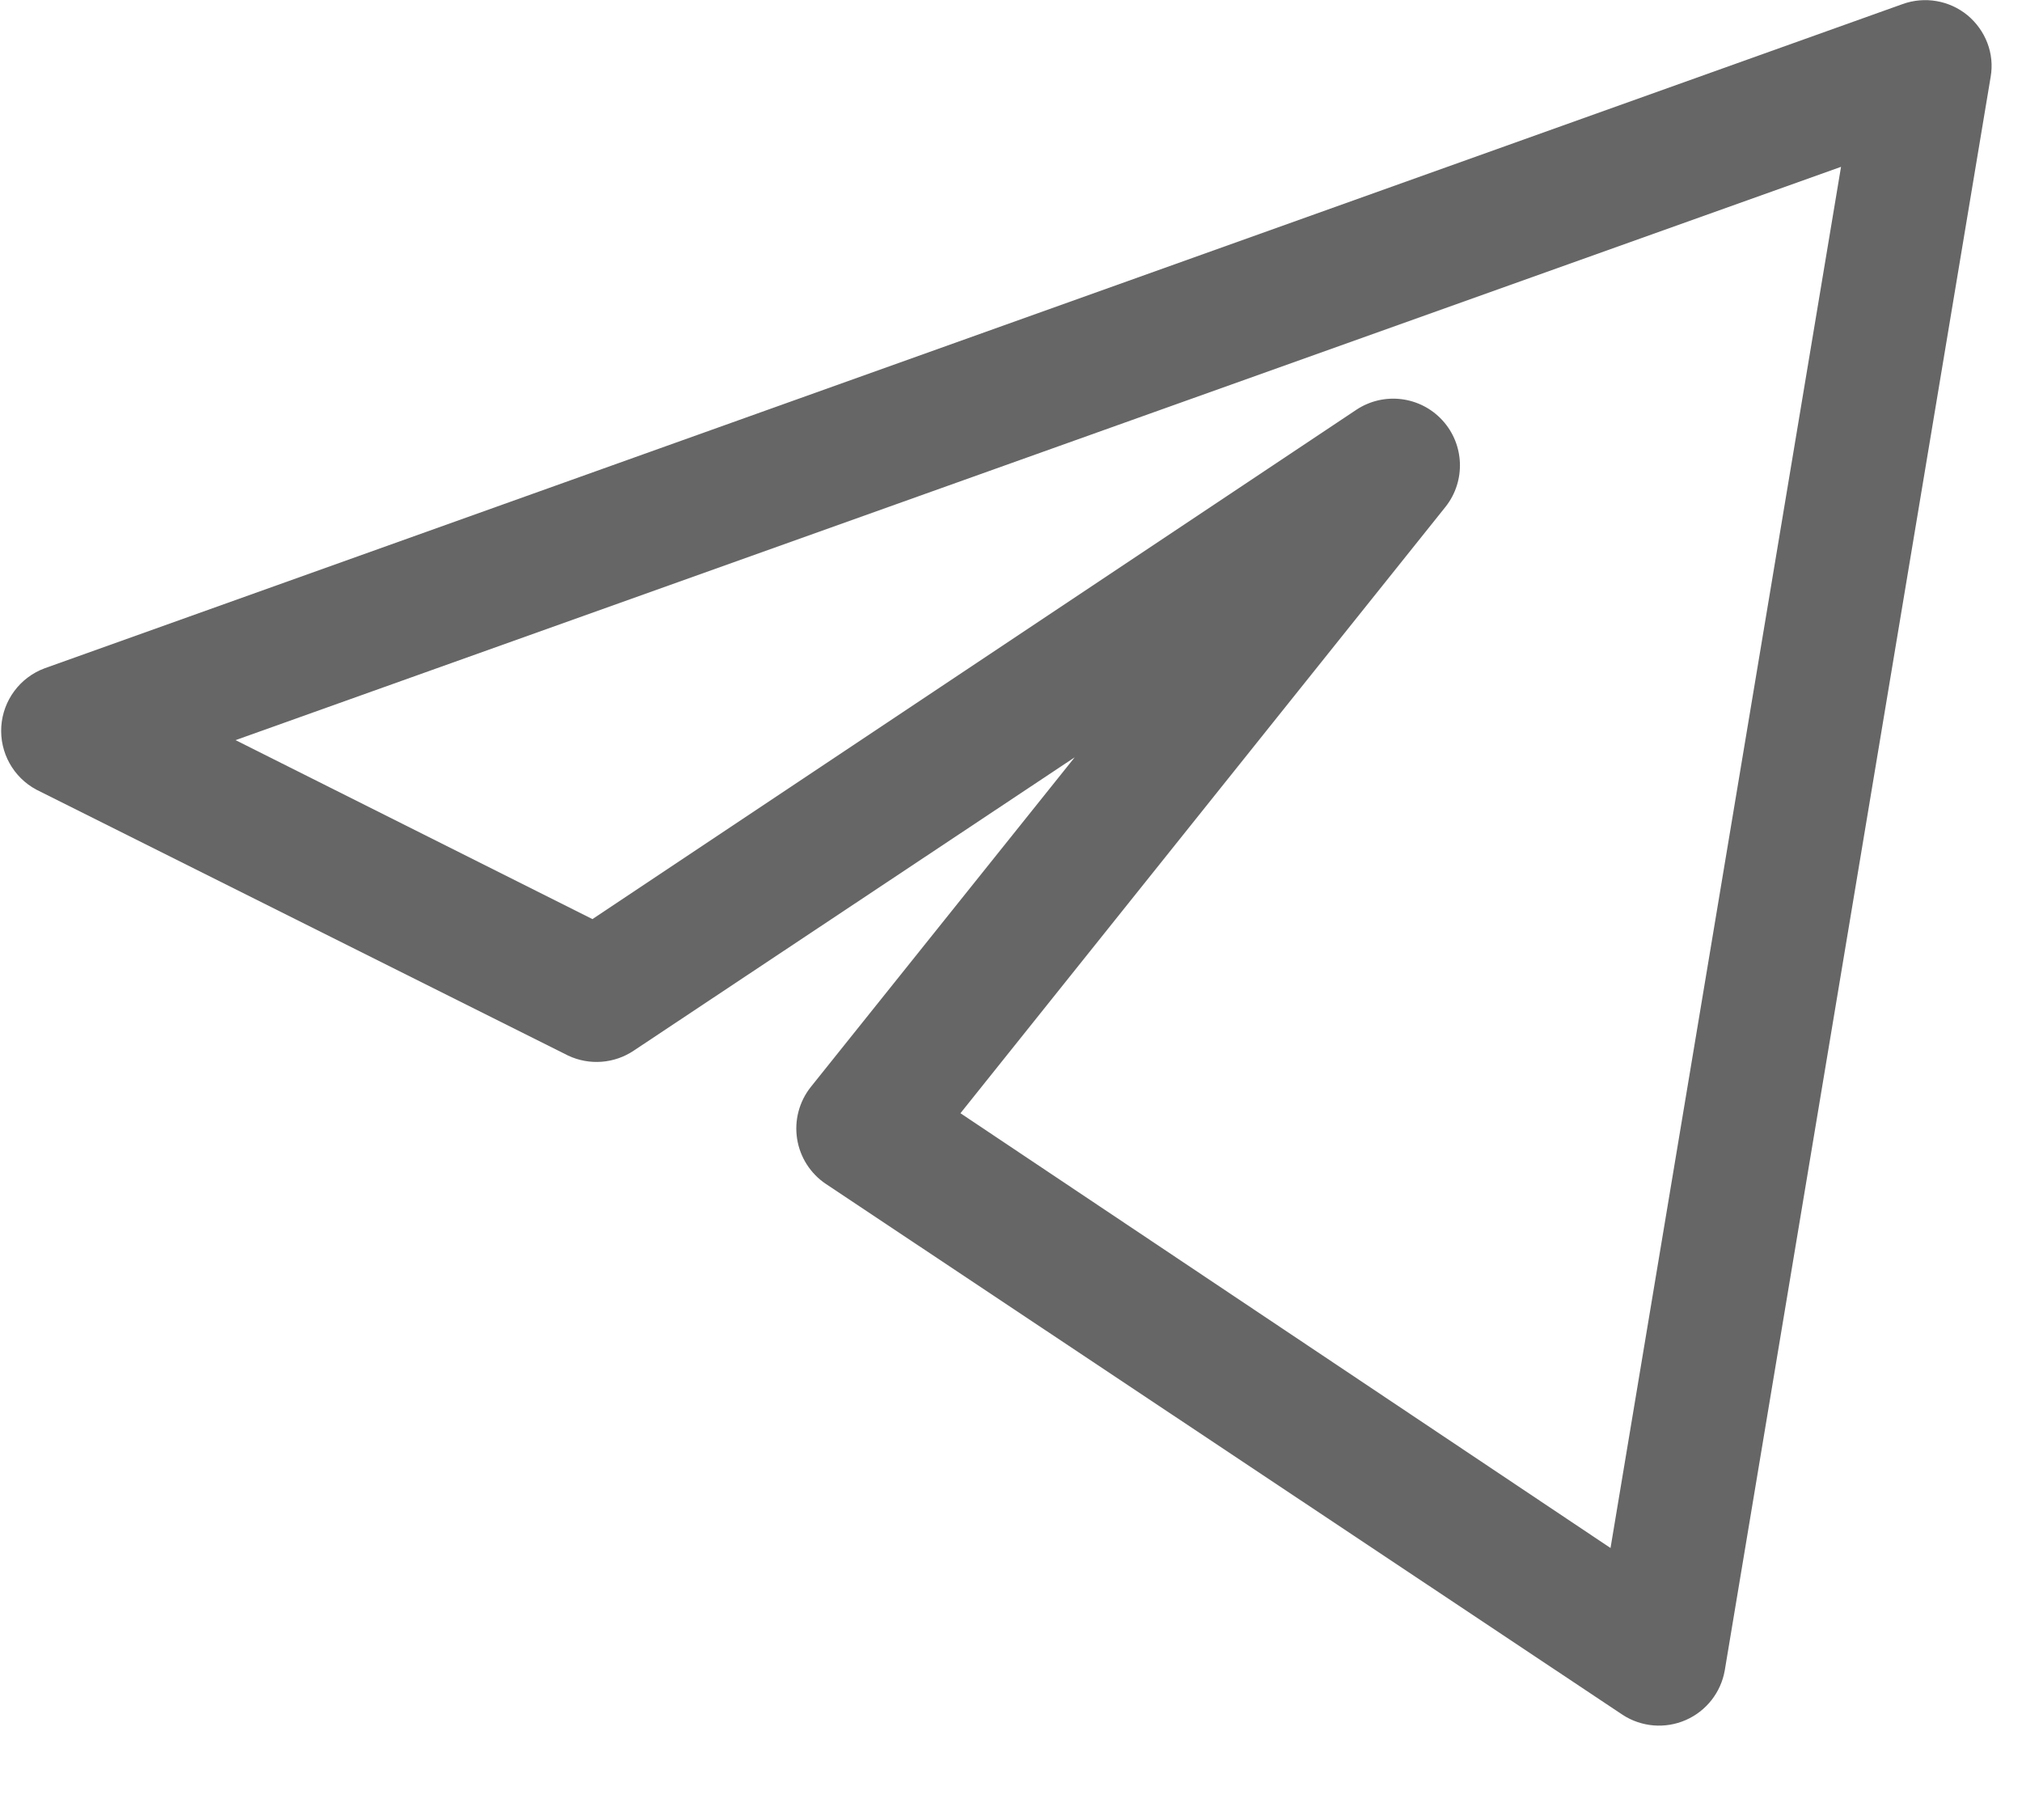
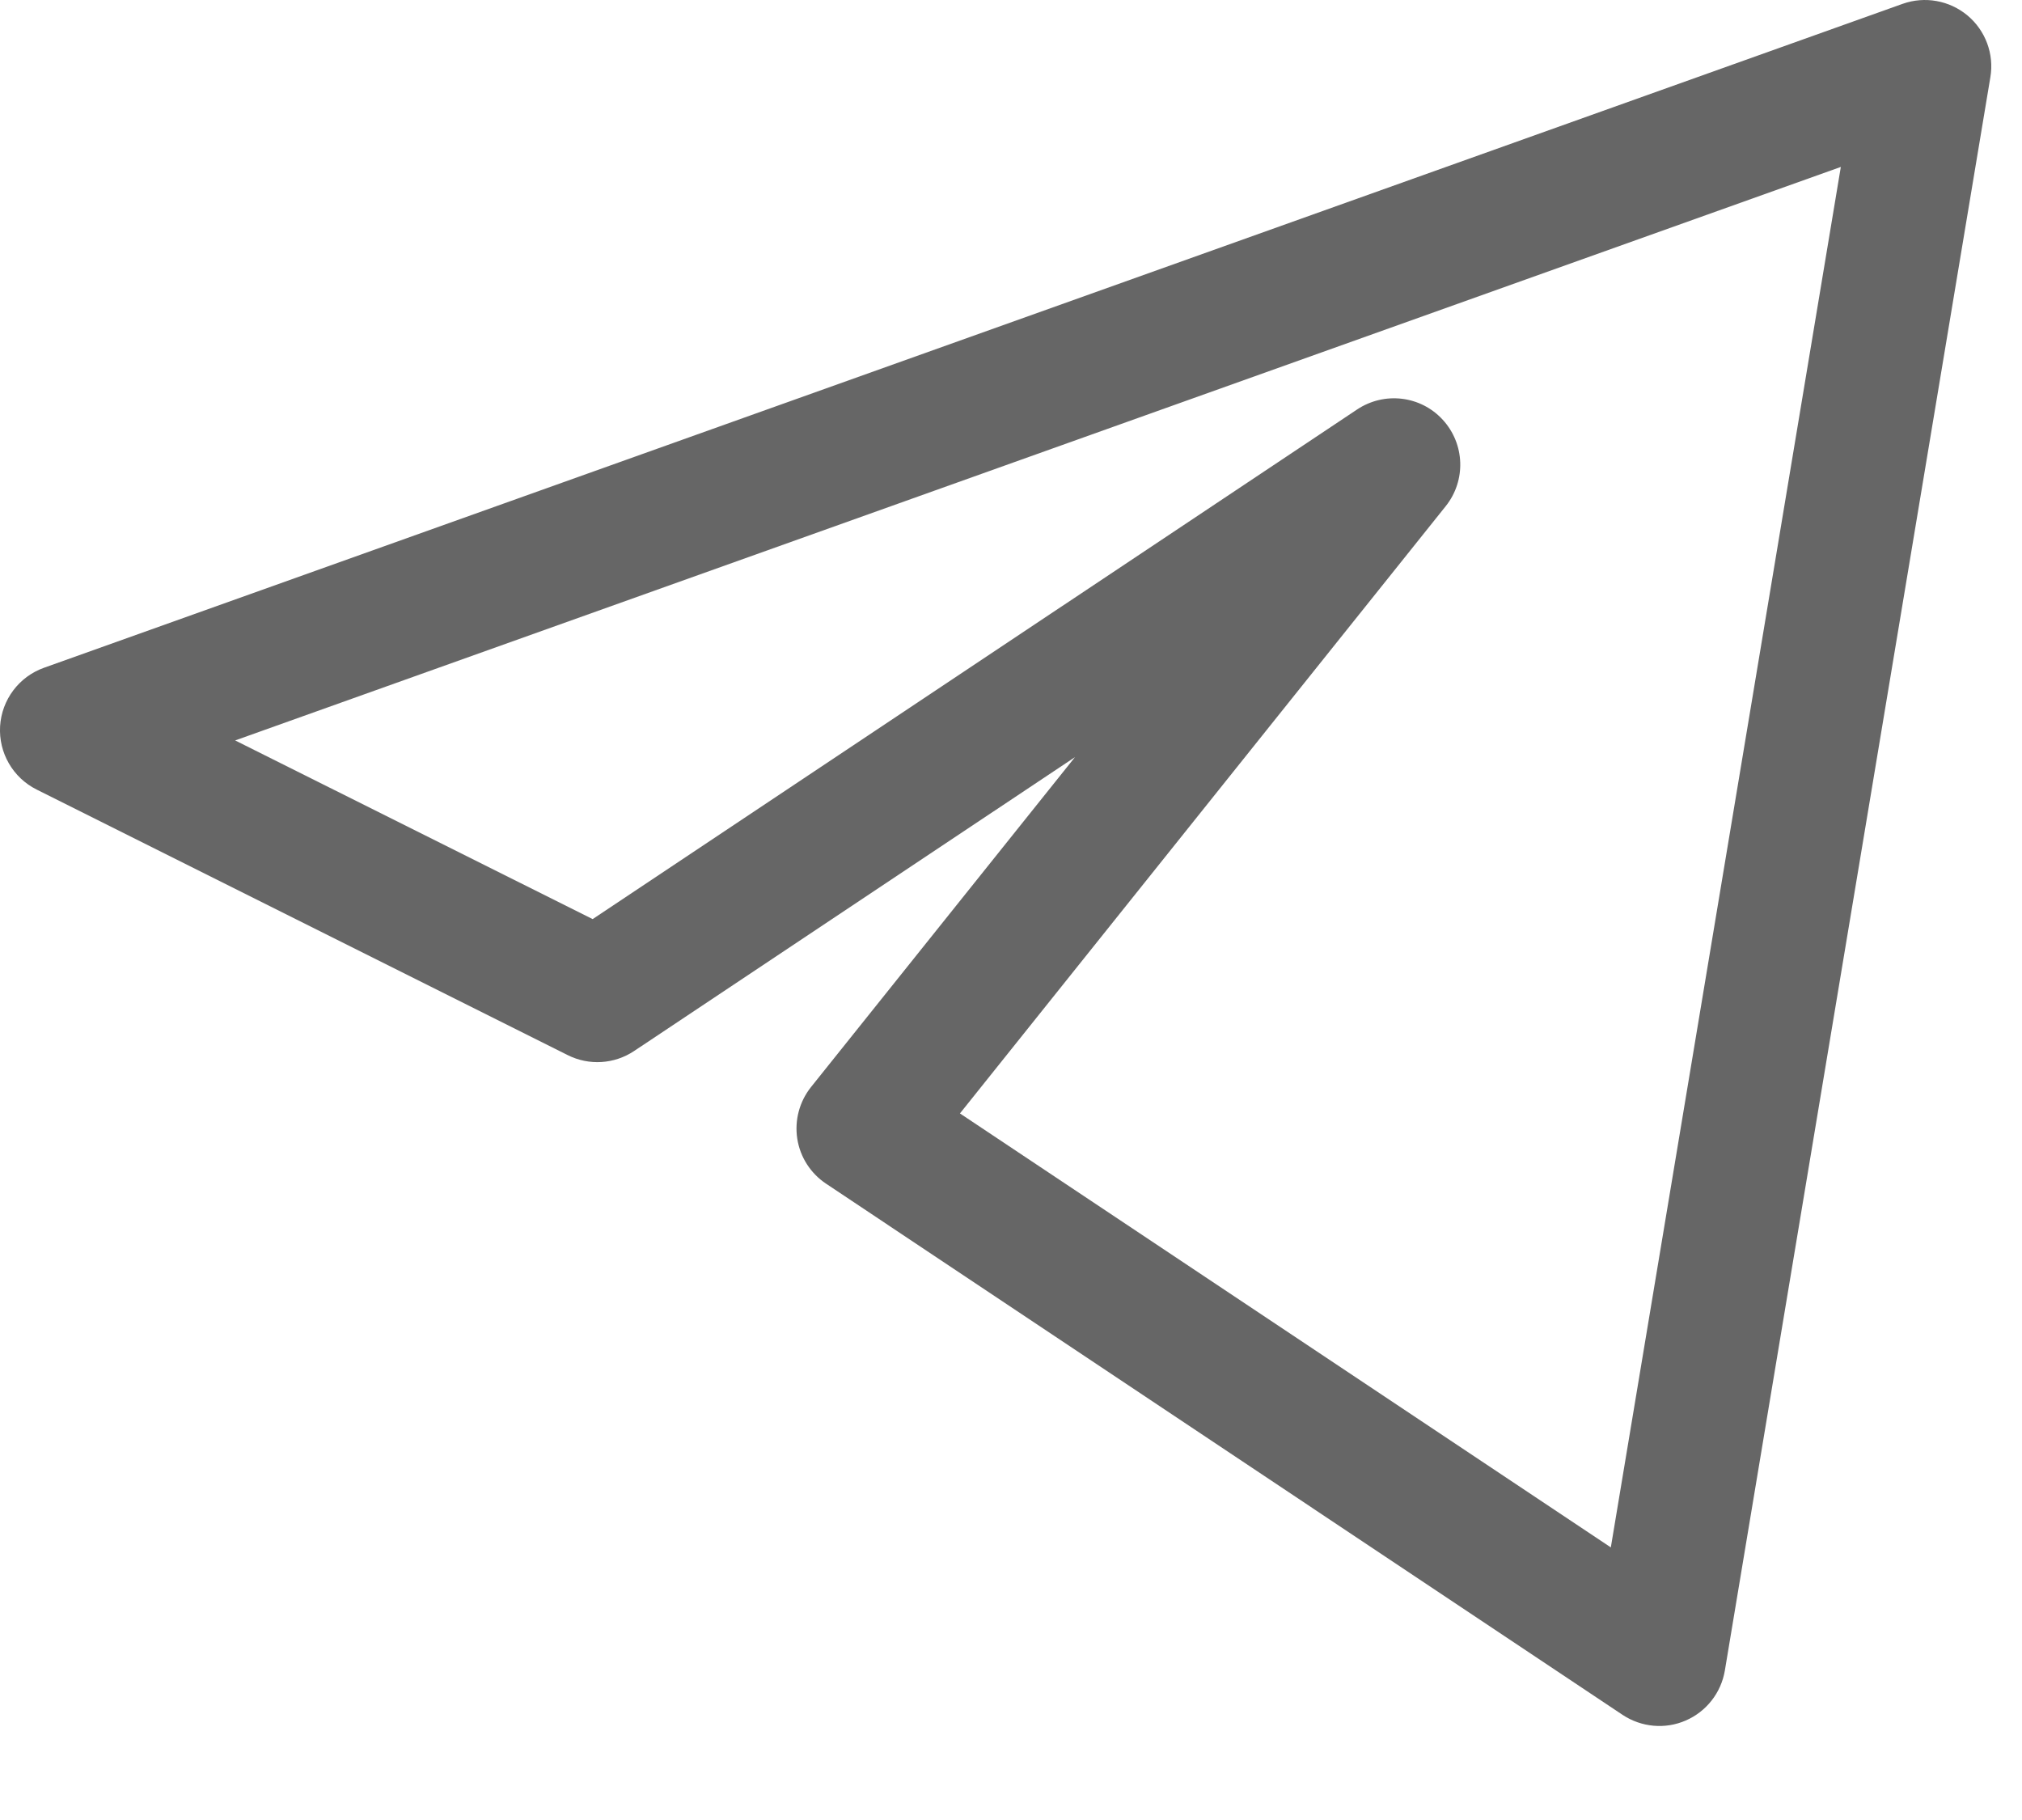
- <svg xmlns="http://www.w3.org/2000/svg" viewBox="0 0 20 18" fill="none">
-   <path fill-rule="evenodd" clip-rule="evenodd" d="M19.46.15c.18.15.27.38.23.61l-2.63 15.76a.66.66 0 0 1-1.01.44l-7.88-5.25a.66.66 0 0 1-.15-.96l2.61-3.26-4.36 2.9a.66.66 0 0 1-.65.05l-5.26-2.63a.66.66 0 0 1 .08-1.2l18.38-6.57a.66.66 0 0 1 .64.11Zm-17.13 7.17 3.53 1.77 7.56-5.04a.66.66 0 0 1 .88.96l-4.8 6 6.43 4.3 2.28-13.66-15.88 5.67Z" fill="#666" />
+ <svg xmlns="http://www.w3.org/2000/svg" width="20" height="18" viewBox="0 0 20 18" fill="none">
+   <path fill-rule="evenodd" clip-rule="evenodd" d="M19.461 0.153C19.639 0.302 19.726 0.535 19.687 0.764L17.061 16.521C17.024 16.741 16.879 16.927 16.674 17.016C16.47 17.105 16.235 17.083 16.049 16.96L8.171 11.707C8.018 11.605 7.914 11.444 7.886 11.262C7.858 11.08 7.907 10.895 8.022 10.751L10.633 7.488L6.273 10.394C6.077 10.525 5.826 10.541 5.615 10.435L0.363 7.809C0.128 7.692 -0.015 7.445 0.001 7.182C0.017 6.92 0.188 6.692 0.436 6.604L18.819 0.038C19.038 -0.04 19.282 0.004 19.461 0.153ZM2.326 7.323L5.862 9.09L13.423 4.05C13.693 3.87 14.053 3.913 14.271 4.152C14.49 4.391 14.502 4.753 14.3 5.006L9.495 11.012L15.933 15.304L18.208 1.651L2.326 7.323Z" fill="#666666" />
</svg>
